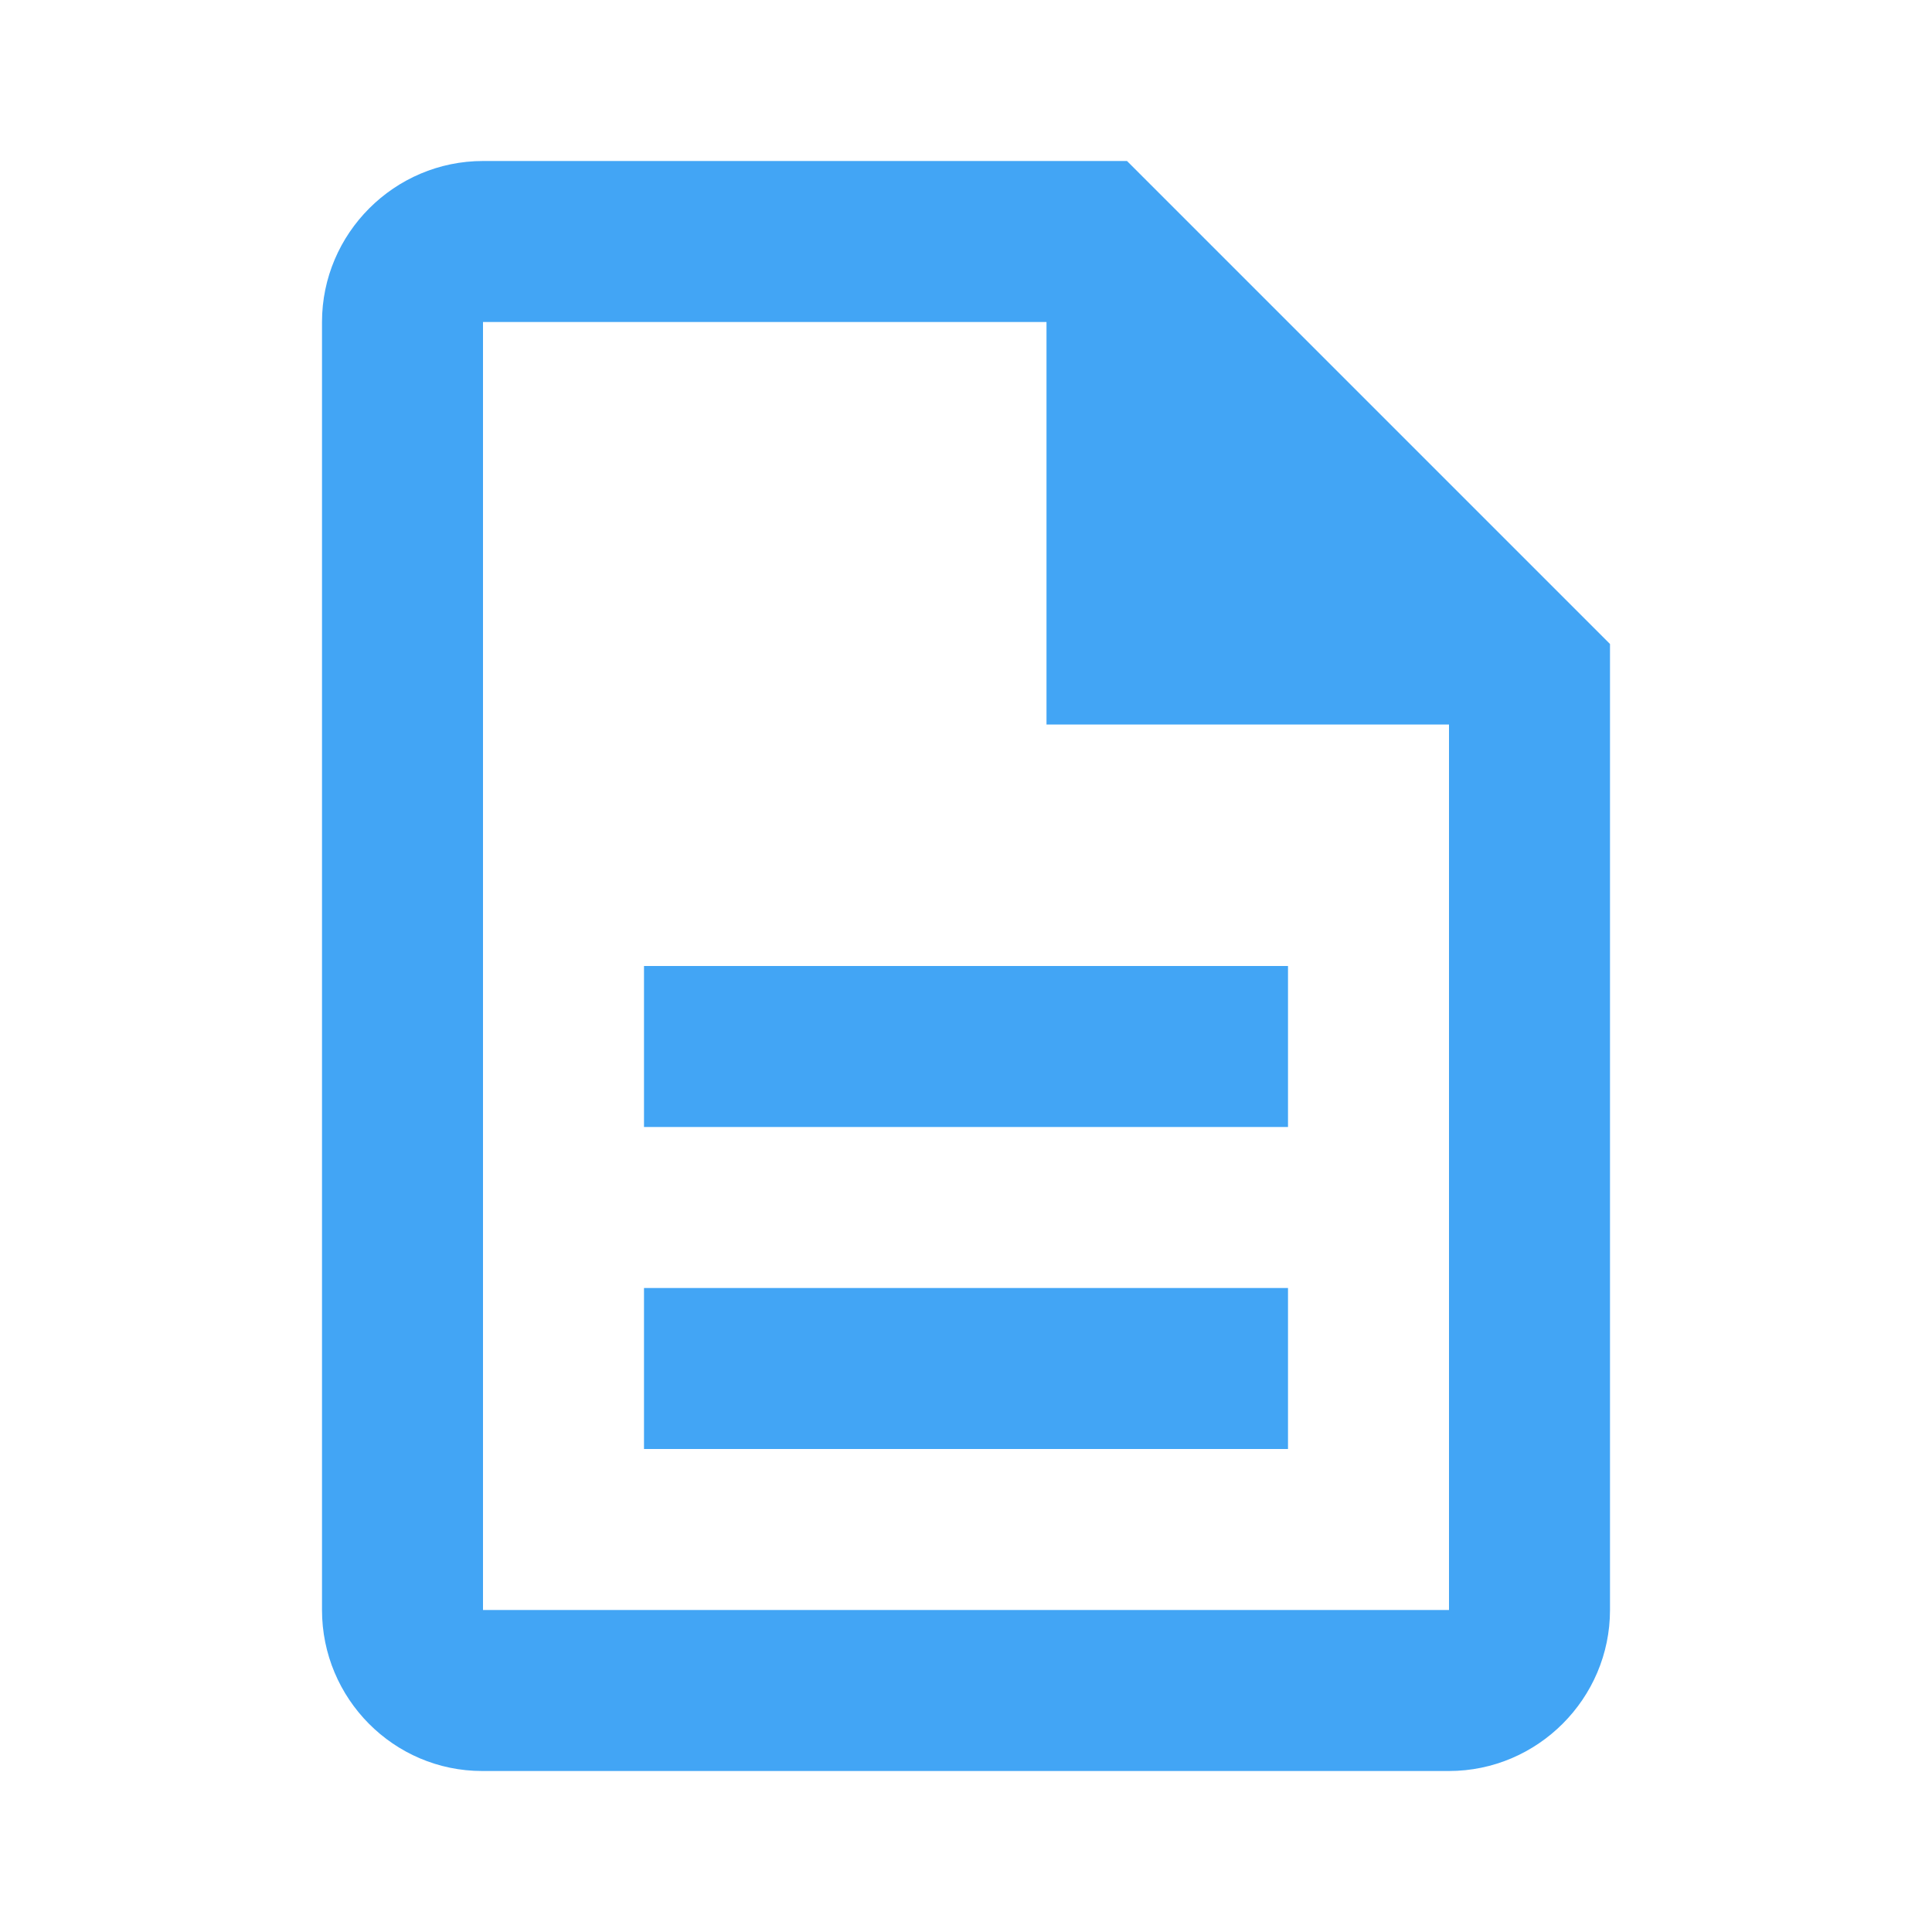
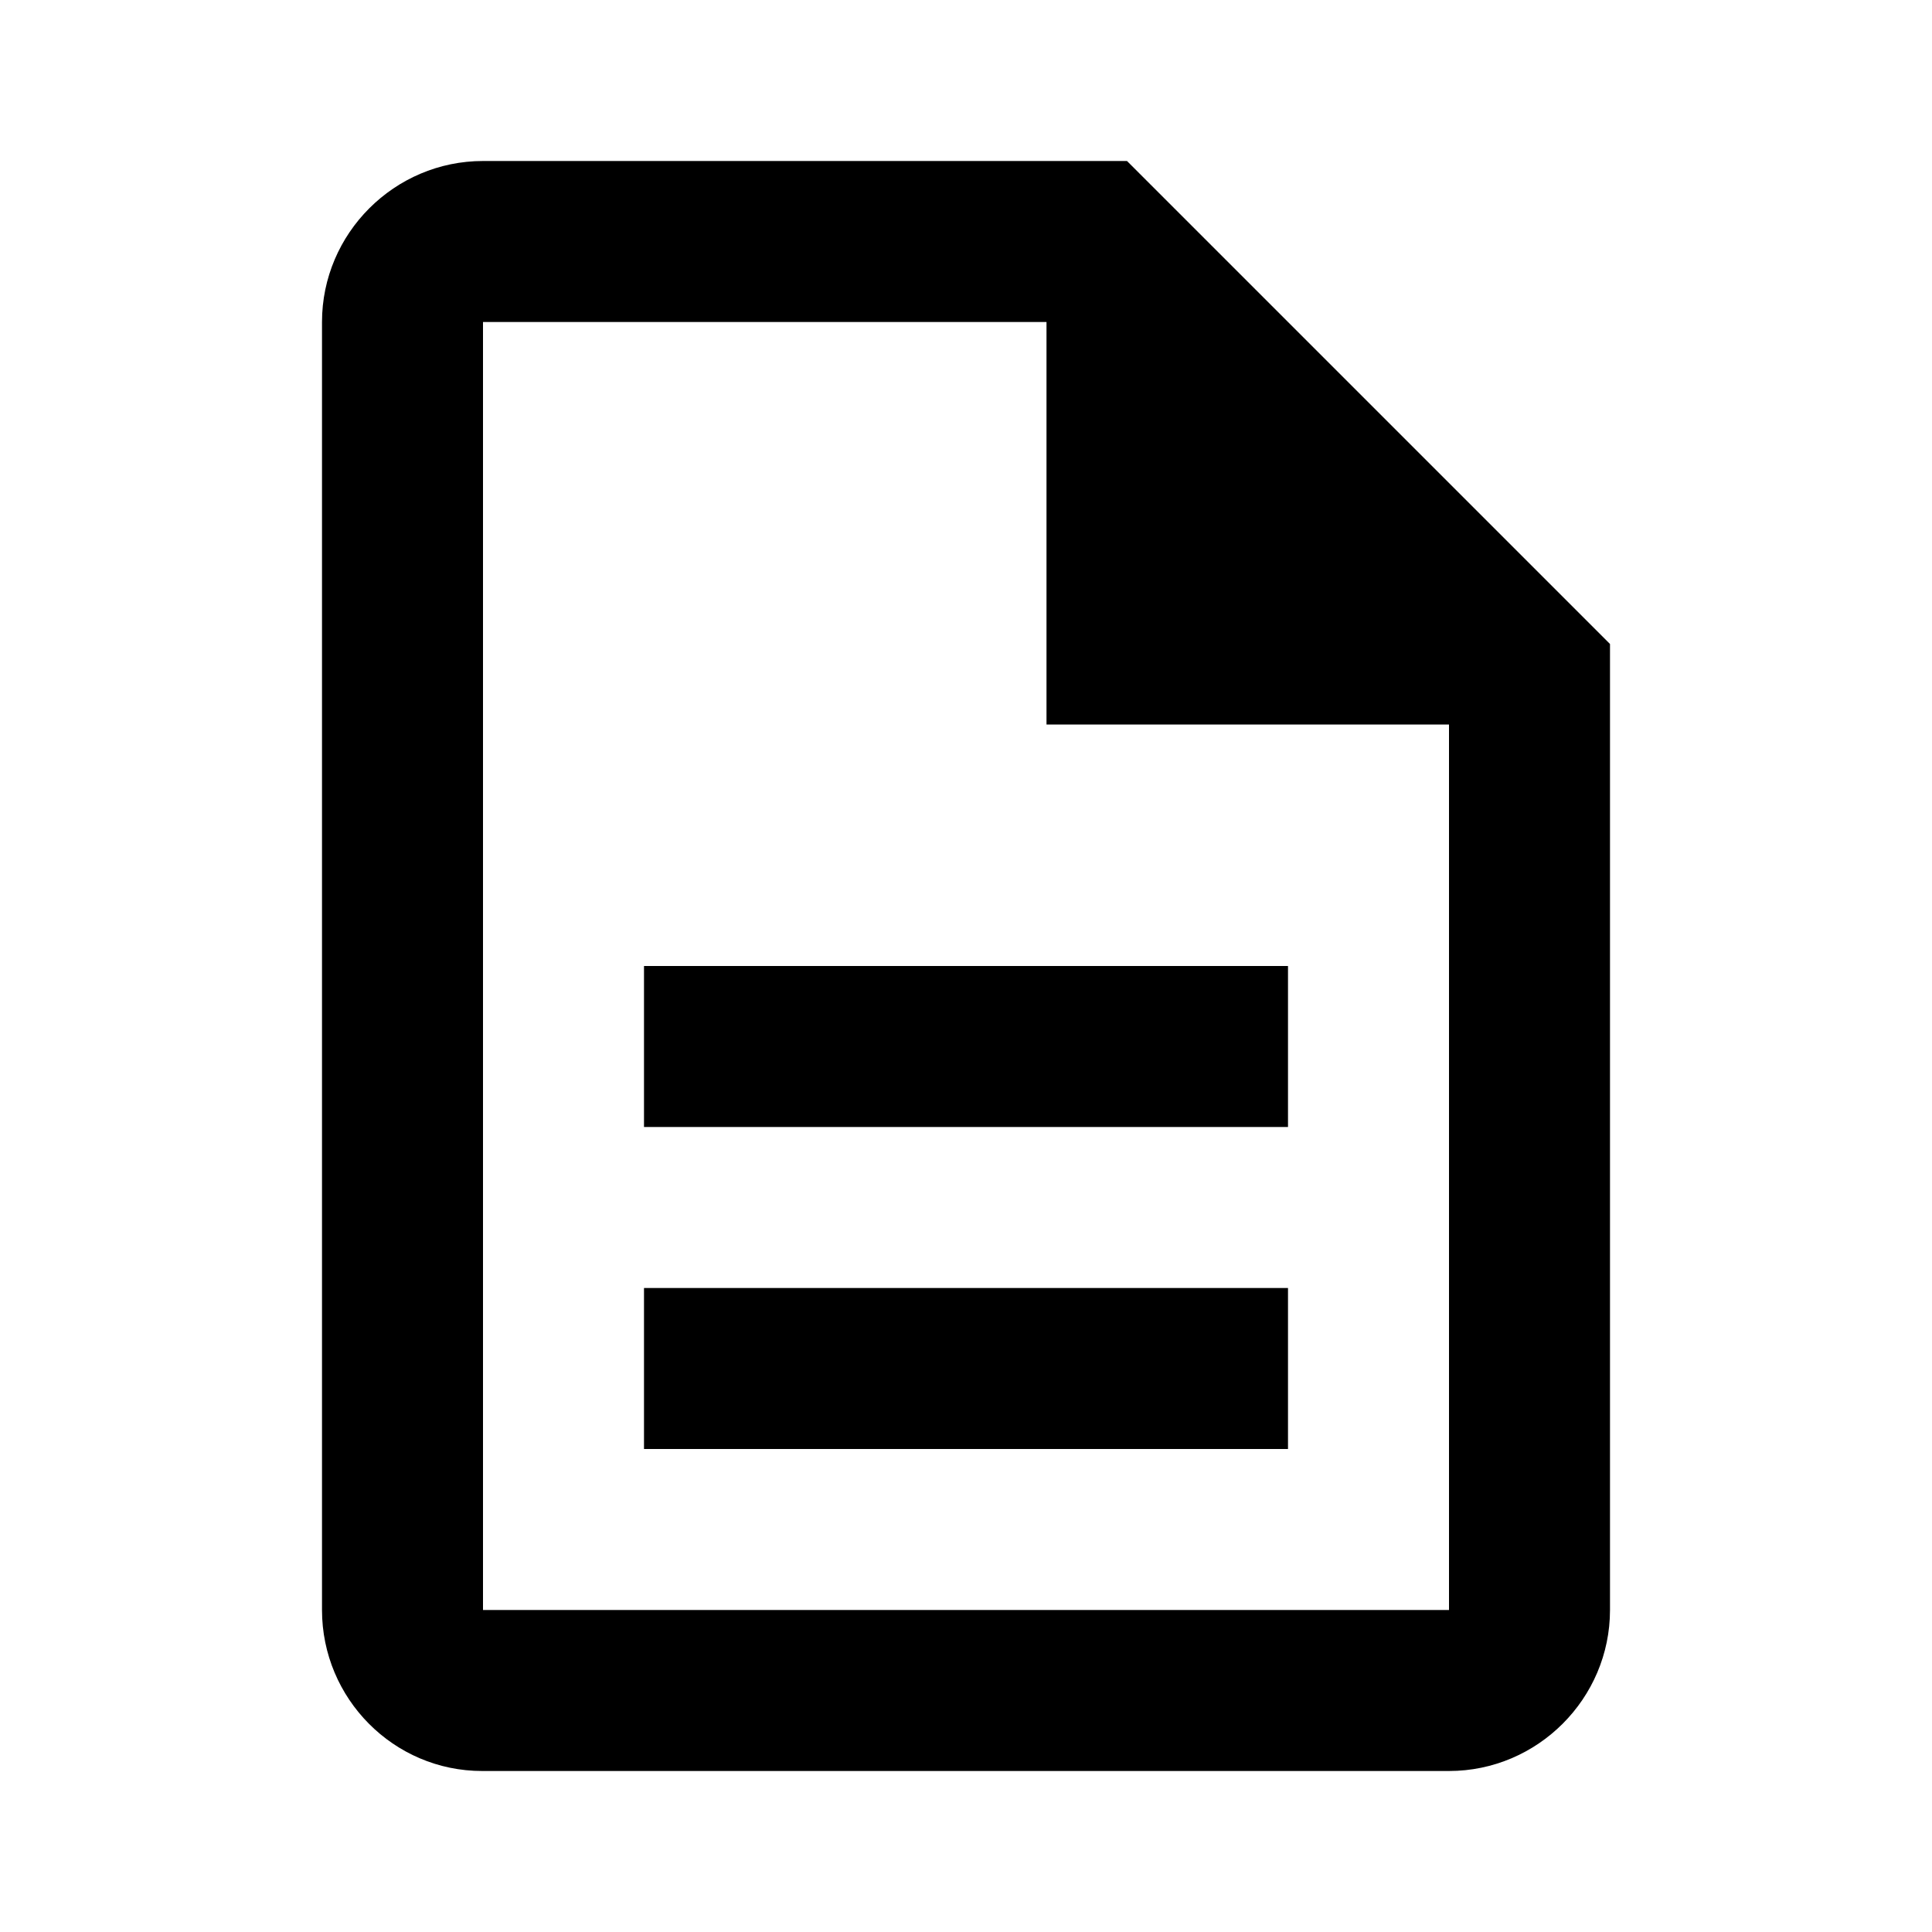
<svg xmlns="http://www.w3.org/2000/svg" fill="none" viewBox="0 0 24 24">
  <path d="M0 0h24v24H0z" />
-   <path fill="#42a5f5" d="M8 16h8v2H8zm0-4h8v2H8zm6-10H6c-1.1 0-2 .9-2 2v16c0 1.1.89 2 1.99 2H18c1.1 0 2-.9 2-2V8zm4 18H6V4h7v5h5z" />
+   <path fill="currentColor" d="M8 16h8v2H8zm0-4h8v2H8zm6-10H6c-1.1 0-2 .9-2 2v16c0 1.1.89 2 1.99 2H18c1.1 0 2-.9 2-2V8zm4 18H6V4h7v5h5z" />
</svg>
